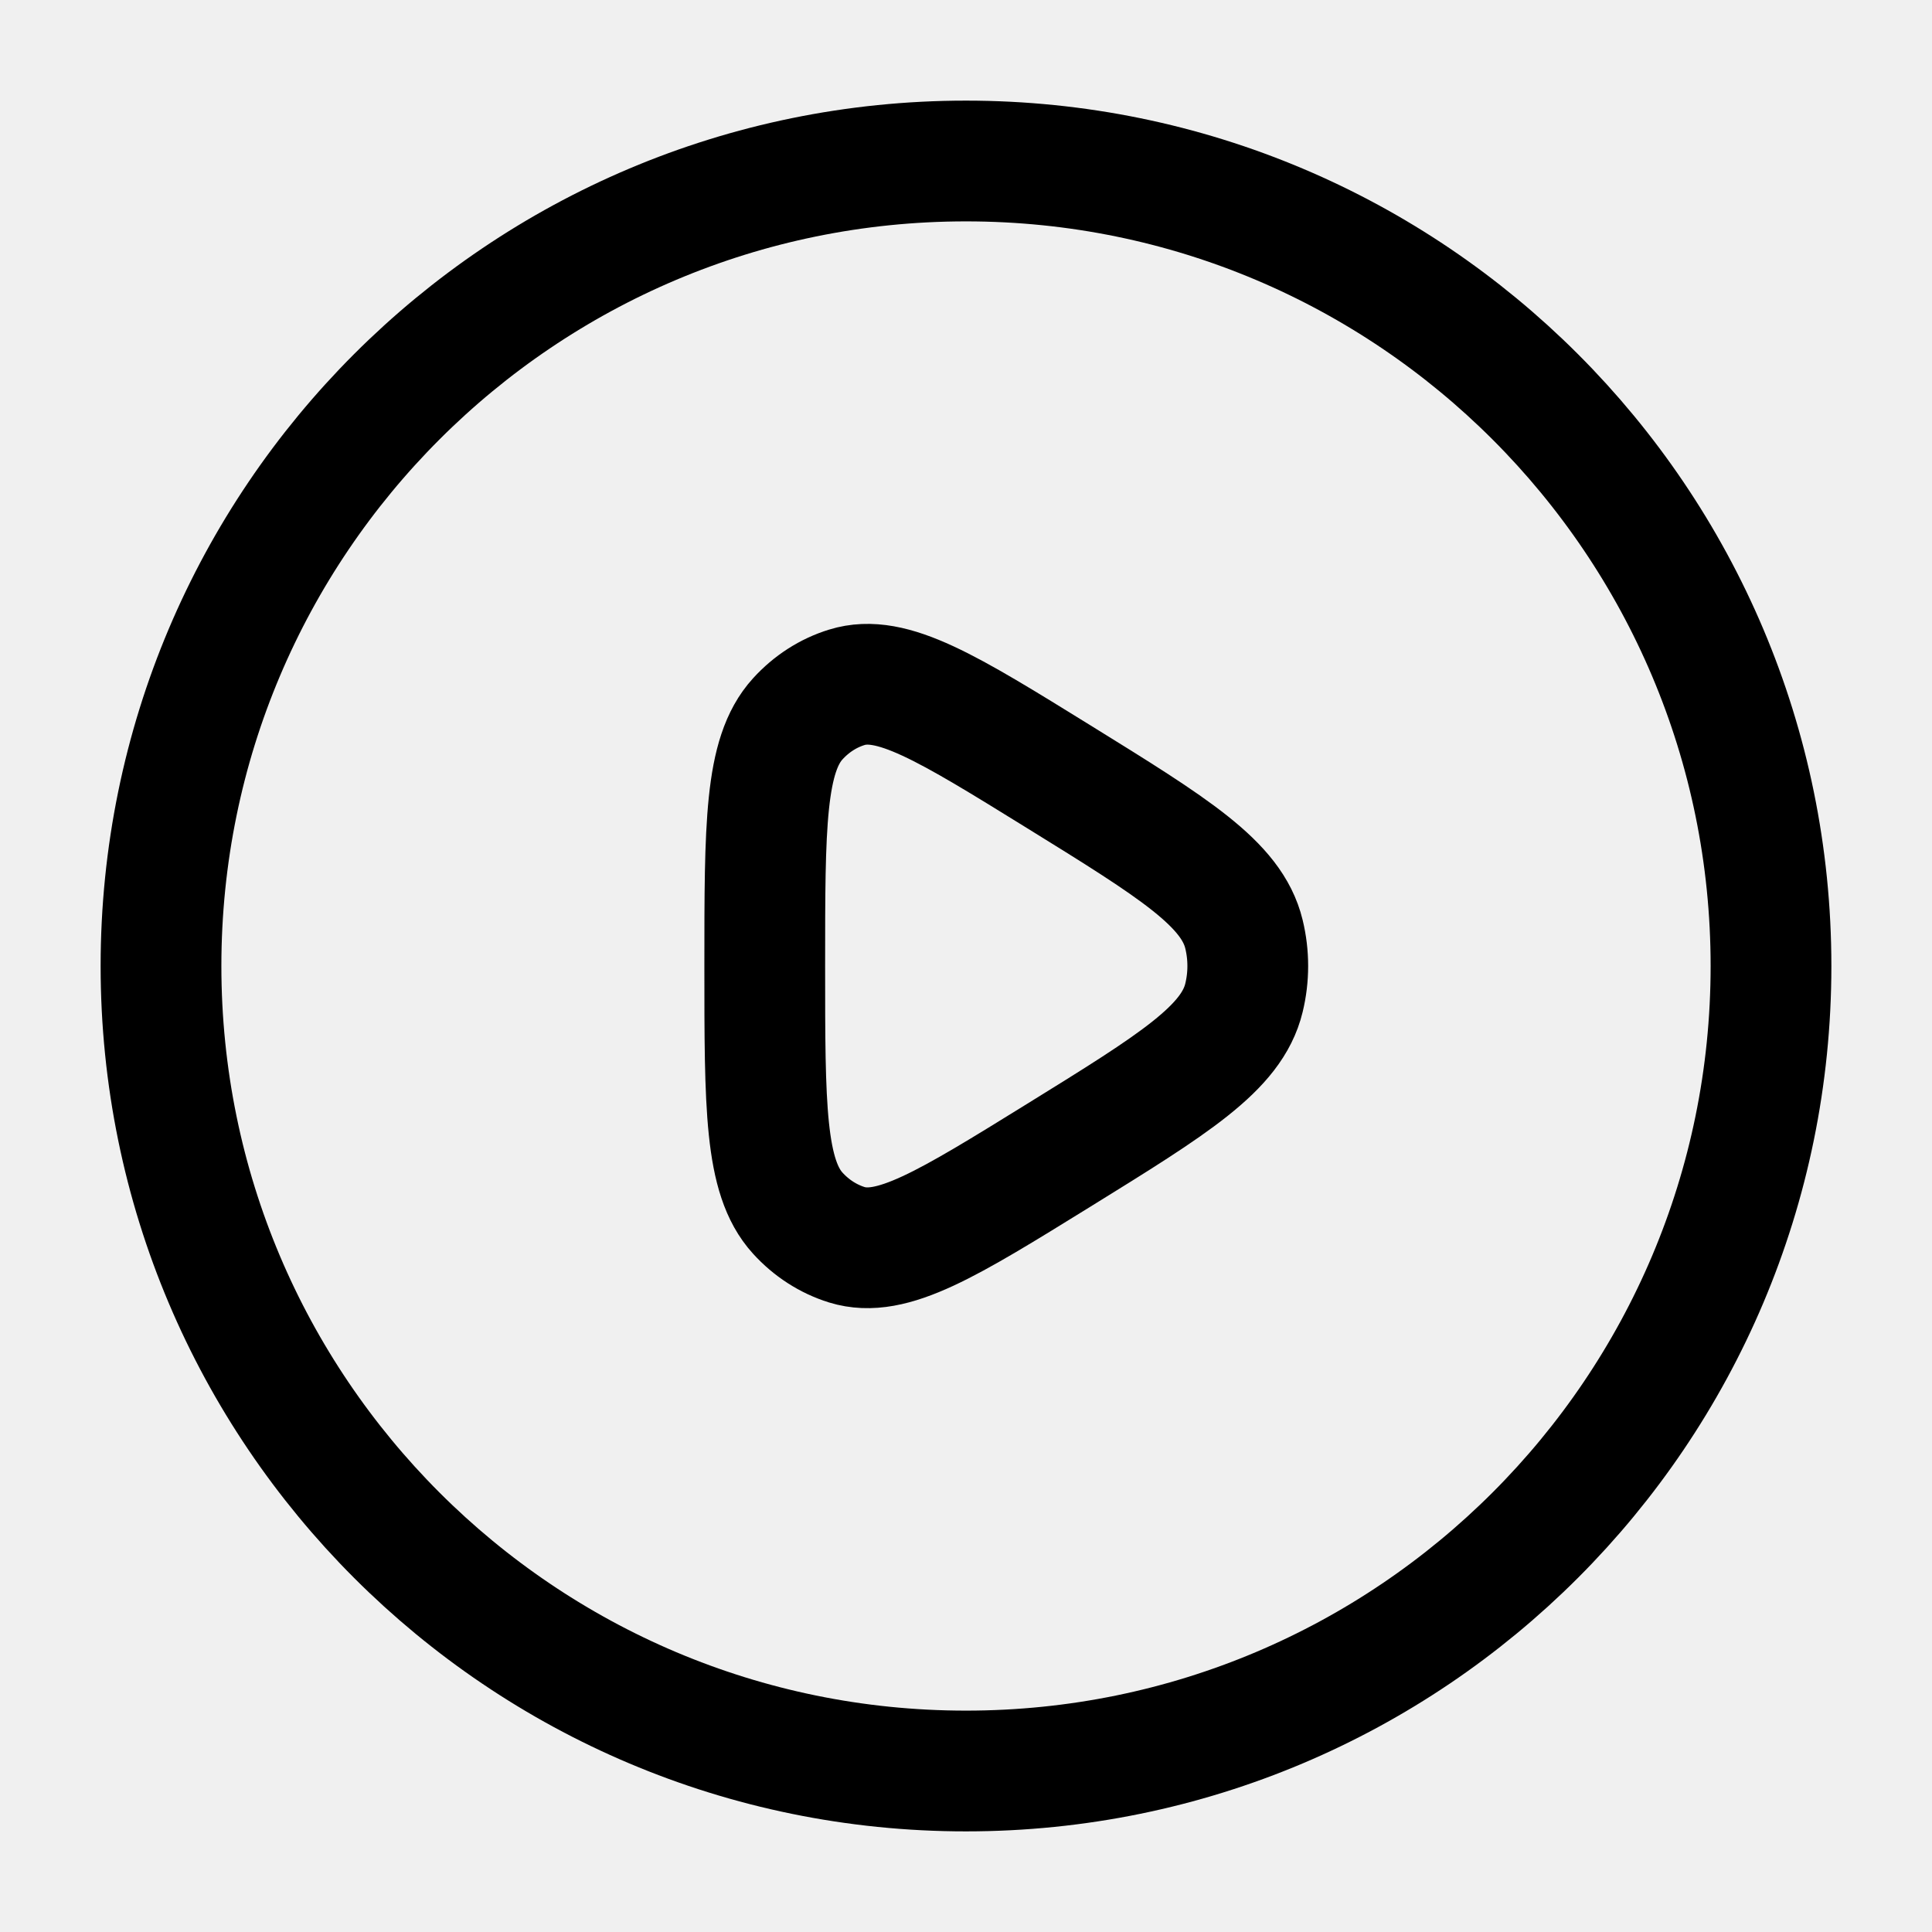
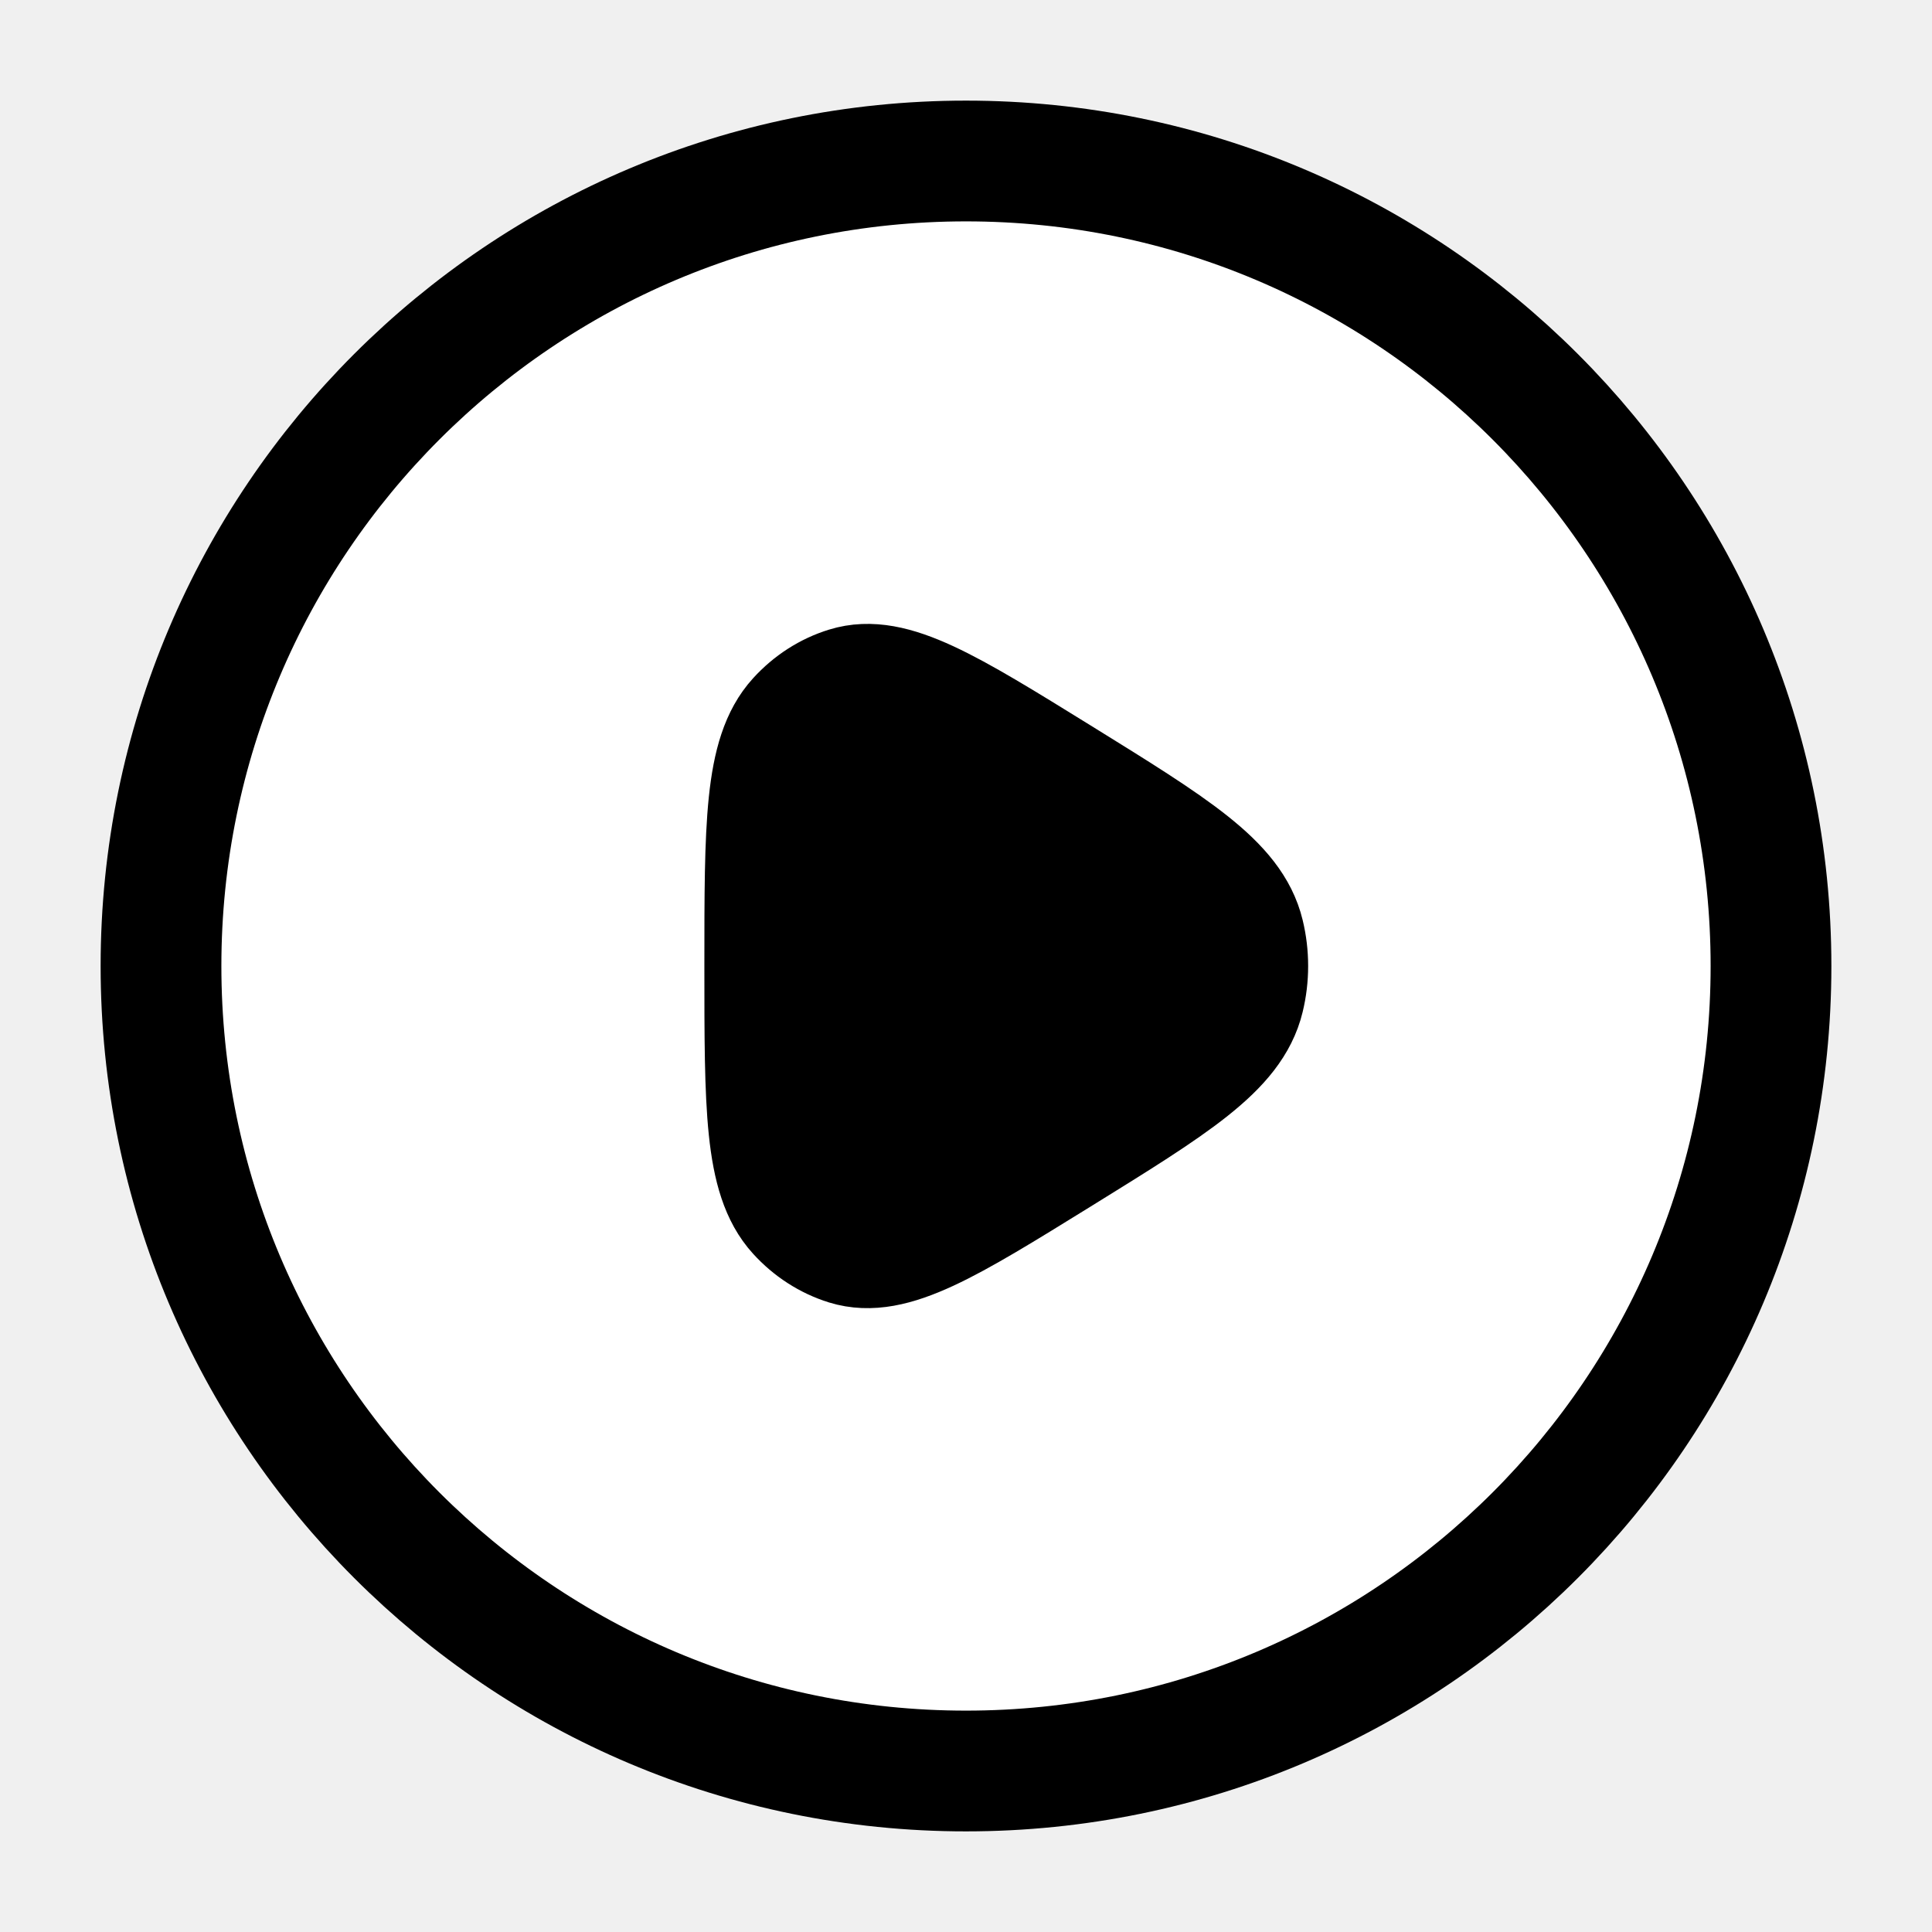
- <svg xmlns="http://www.w3.org/2000/svg" width="24" height="24" viewBox="0 0 24 24" fill="none" class="injected-svg" data-src="/icons/play-circle-stroke-rounded.svg" role="img" color="#000000">
+ <svg xmlns="http://www.w3.org/2000/svg" width="24" height="24" viewBox="0 0 24 24" fill="white" class="injected-svg" data-src="/icons/play-circle-stroke-rounded.svg" role="img" color="#000000">
  <circle cx="12" cy="12" r="10" stroke="#000000" stroke-width="1.5" />
-   <path d="M15.453 12.395C15.302 13.021 14.586 13.464 13.154 14.35C11.77 15.206 11.078 15.635 10.52 15.463C10.289 15.391 10.079 15.256 9.91 15.07C9.5 14.62 9.5 13.746 9.5 12C9.5 10.254 9.5 9.38 9.91 8.93C10.079 8.744 10.289 8.609 10.52 8.538C11.078 8.365 11.77 8.794 13.154 9.65C14.586 10.536 15.302 10.979 15.453 11.605C15.516 11.864 15.516 12.136 15.453 12.395Z" stroke="#000000" stroke-width="1.5" stroke-linejoin="round" />
+   <path d="M15.453 12.395C15.302 13.021 14.586 13.464 13.154 14.35C11.77 15.206 11.078 15.635 10.52 15.463C10.289 15.391 10.079 15.256 9.91 15.07C9.5 14.62 9.5 13.746 9.5 12C9.5 10.254 9.5 9.38 9.91 8.93C10.079 8.744 10.289 8.609 10.52 8.538C11.078 8.365 11.77 8.794 13.154 9.65C14.586 10.536 15.302 10.979 15.453 11.605C15.516 11.864 15.516 12.136 15.453 12.395Z" stroke="#000000" stroke-width="1.5" fill="black" stroke-linejoin="round" />
</svg>
